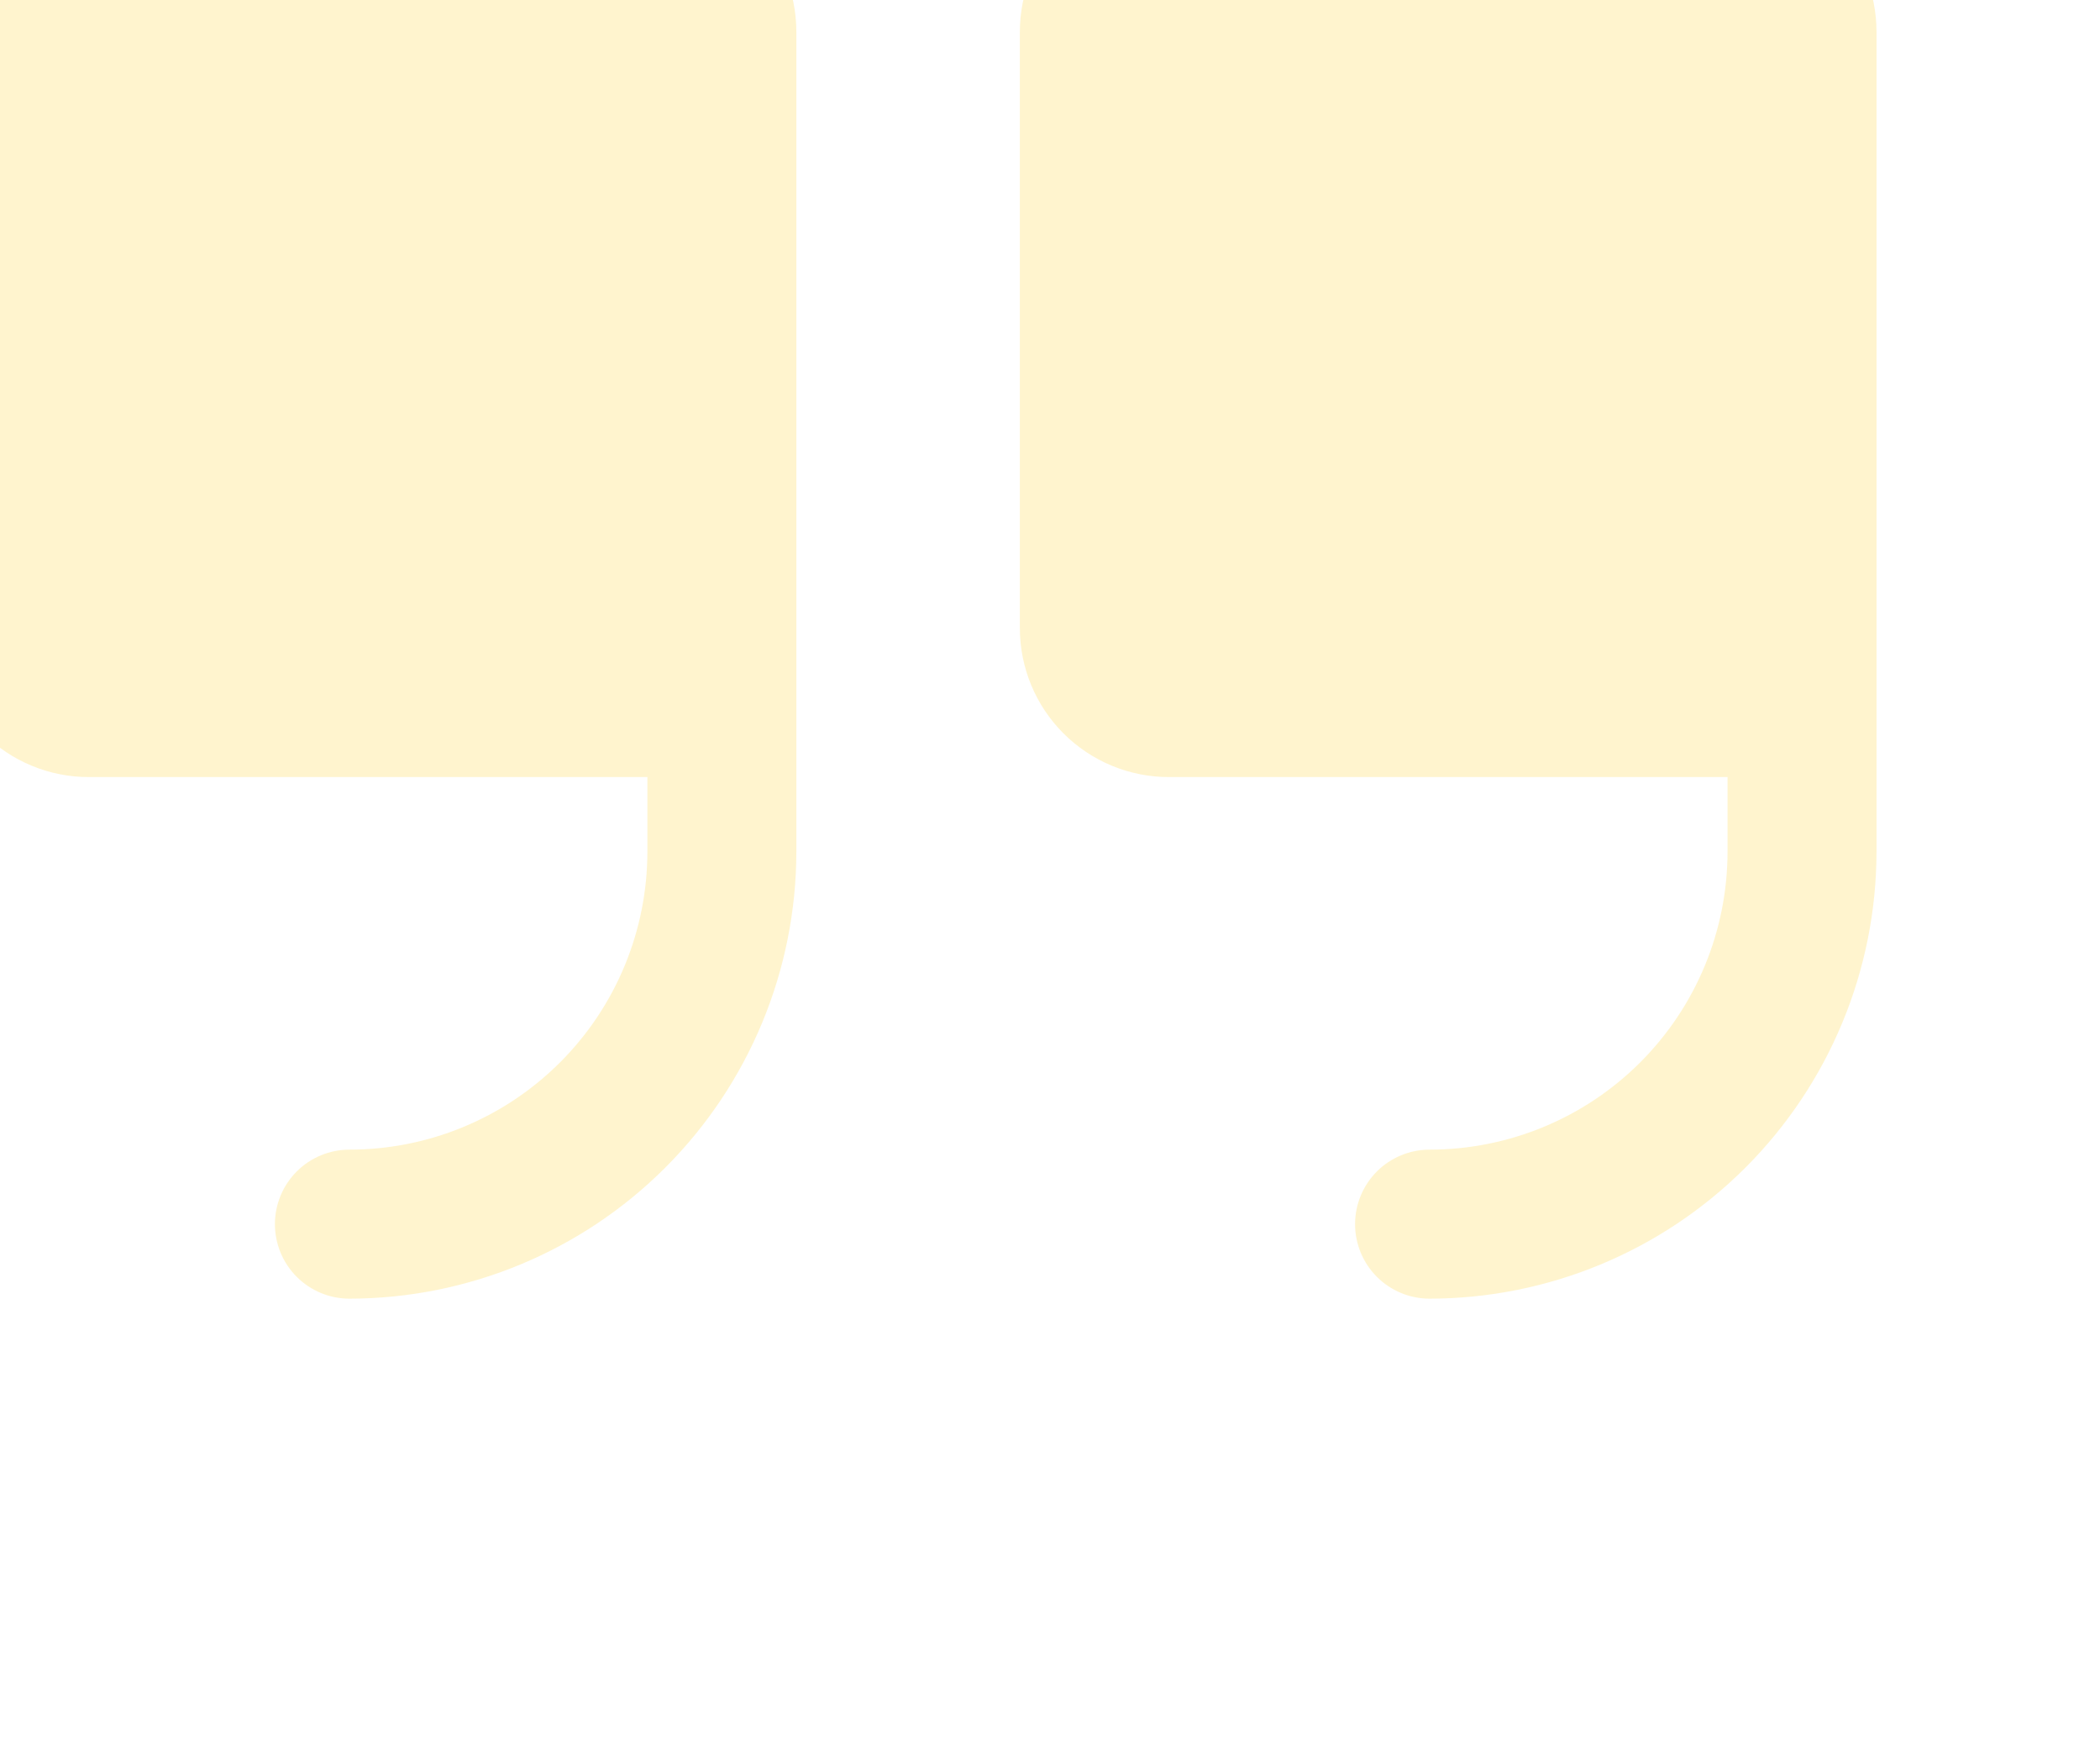
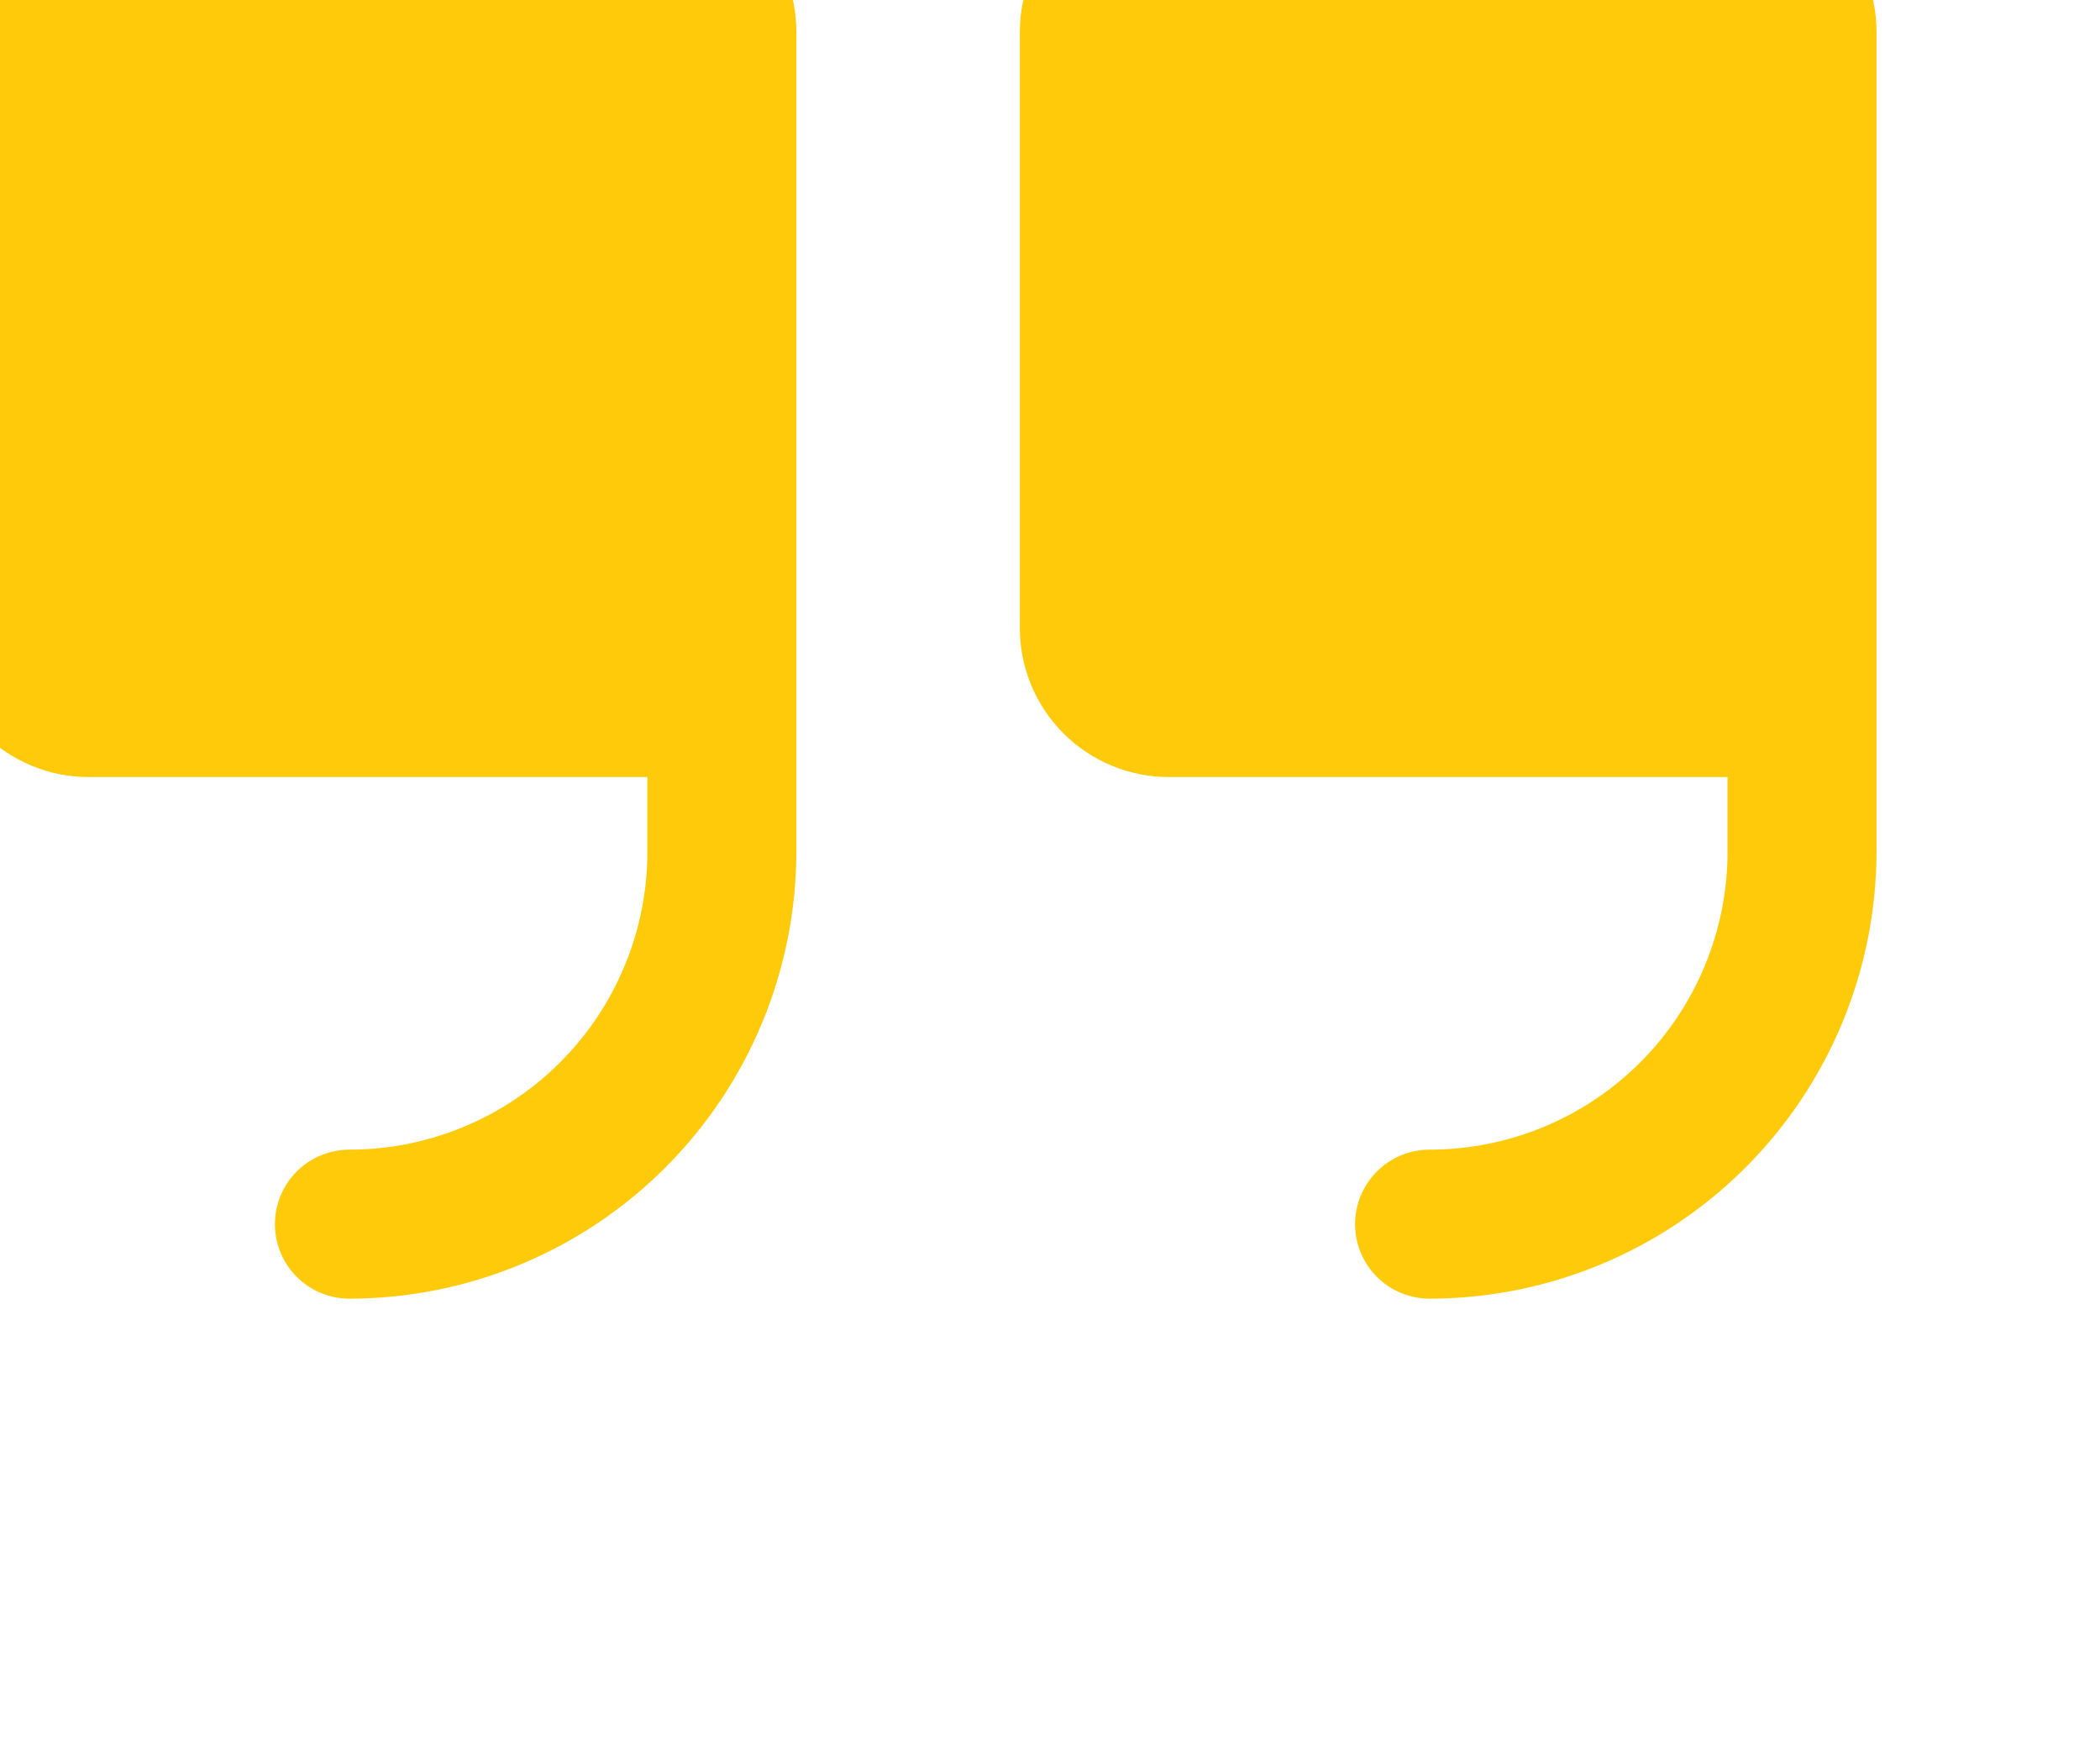
<svg xmlns="http://www.w3.org/2000/svg" width="296" height="246" viewBox="0 0 296 246" fill="none">
-   <g opacity="0.2">
-     <path d="M112.25 4.5V120C112.233 136.703 105.59 152.718 93.778 164.529C81.968 176.34 65.953 182.983 49.25 183C46.465 183 43.794 181.894 41.825 179.925C39.856 177.955 38.75 175.285 38.75 172.5C38.75 169.715 39.856 167.045 41.825 165.075C43.794 163.106 46.465 162 49.25 162C60.389 162 71.072 157.575 78.948 149.698C86.825 141.822 91.25 131.139 91.25 120V109.5H12.5C6.93 109.5 1.589 107.287 -2.349 103.349C-6.288 99.411 -8.5 94.07 -8.5 88.5V4.5C-8.5 -1.07 -6.288 -6.411 -2.349 -10.349C1.589 -14.287 6.93 -16.5 12.5 -16.5H91.25C96.82 -16.5 102.161 -14.287 106.099 -10.349C110.037 -6.411 112.25 -1.07 112.25 4.5ZM243.5 -16.5H164.75C159.18 -16.5 153.839 -14.287 149.901 -10.349C145.962 -6.411 143.75 -1.07 143.75 4.5V88.5C143.75 94.07 145.962 99.411 149.901 103.349C153.839 107.287 159.18 109.5 164.75 109.5H243.5V120C243.5 131.139 239.075 141.822 231.198 149.698C223.322 157.575 212.639 162 201.5 162C198.715 162 196.045 163.106 194.075 165.075C192.106 167.045 191 169.715 191 172.5C191 175.285 192.106 177.955 194.075 179.925C196.045 181.894 198.715 183 201.5 183C218.203 182.983 234.218 176.34 246.029 164.529C257.84 152.718 264.483 136.703 264.5 120V4.5C264.5 -1.07 262.288 -6.411 258.349 -10.349C254.411 -14.287 249.07 -16.5 243.5 -16.5Z" fill="#FFCA0A" />
-   </g>
+   <path d="M112.25 4.5V120C112.233 136.703 105.59 152.718 93.778 164.529C81.968 176.34 65.953 182.983 49.25 183C46.465 183 43.794 181.894 41.825 179.925C39.856 177.955 38.75 175.285 38.75 172.5C38.75 169.715 39.856 167.045 41.825 165.075C43.794 163.106 46.465 162 49.25 162C60.389 162 71.072 157.575 78.948 149.698C86.825 141.822 91.25 131.139 91.25 120V109.5H12.5C6.93 109.5 1.589 107.287 -2.349 103.349C-6.288 99.411 -8.5 94.07 -8.5 88.5V4.5C-8.5 -1.07 -6.288 -6.411 -2.349 -10.349C1.589 -14.287 6.93 -16.5 12.5 -16.5H91.25C96.82 -16.5 102.161 -14.287 106.099 -10.349C110.037 -6.411 112.25 -1.07 112.25 4.5ZM243.5 -16.5H164.75C159.18 -16.5 153.839 -14.287 149.901 -10.349C145.962 -6.411 143.75 -1.07 143.75 4.5V88.5C143.75 94.07 145.962 99.411 149.901 103.349C153.839 107.287 159.18 109.5 164.75 109.5H243.5V120C243.5 131.139 239.075 141.822 231.198 149.698C223.322 157.575 212.639 162 201.5 162C198.715 162 196.045 163.106 194.075 165.075C192.106 167.045 191 169.715 191 172.5C191 175.285 192.106 177.955 194.075 179.925C196.045 181.894 198.715 183 201.5 183C218.203 182.983 234.218 176.34 246.029 164.529C257.84 152.718 264.483 136.703 264.5 120V4.5C264.5 -1.07 262.288 -6.411 258.349 -10.349C254.411 -14.287 249.07 -16.5 243.5 -16.5Z" fill="#FFCA0A" />
</svg>
